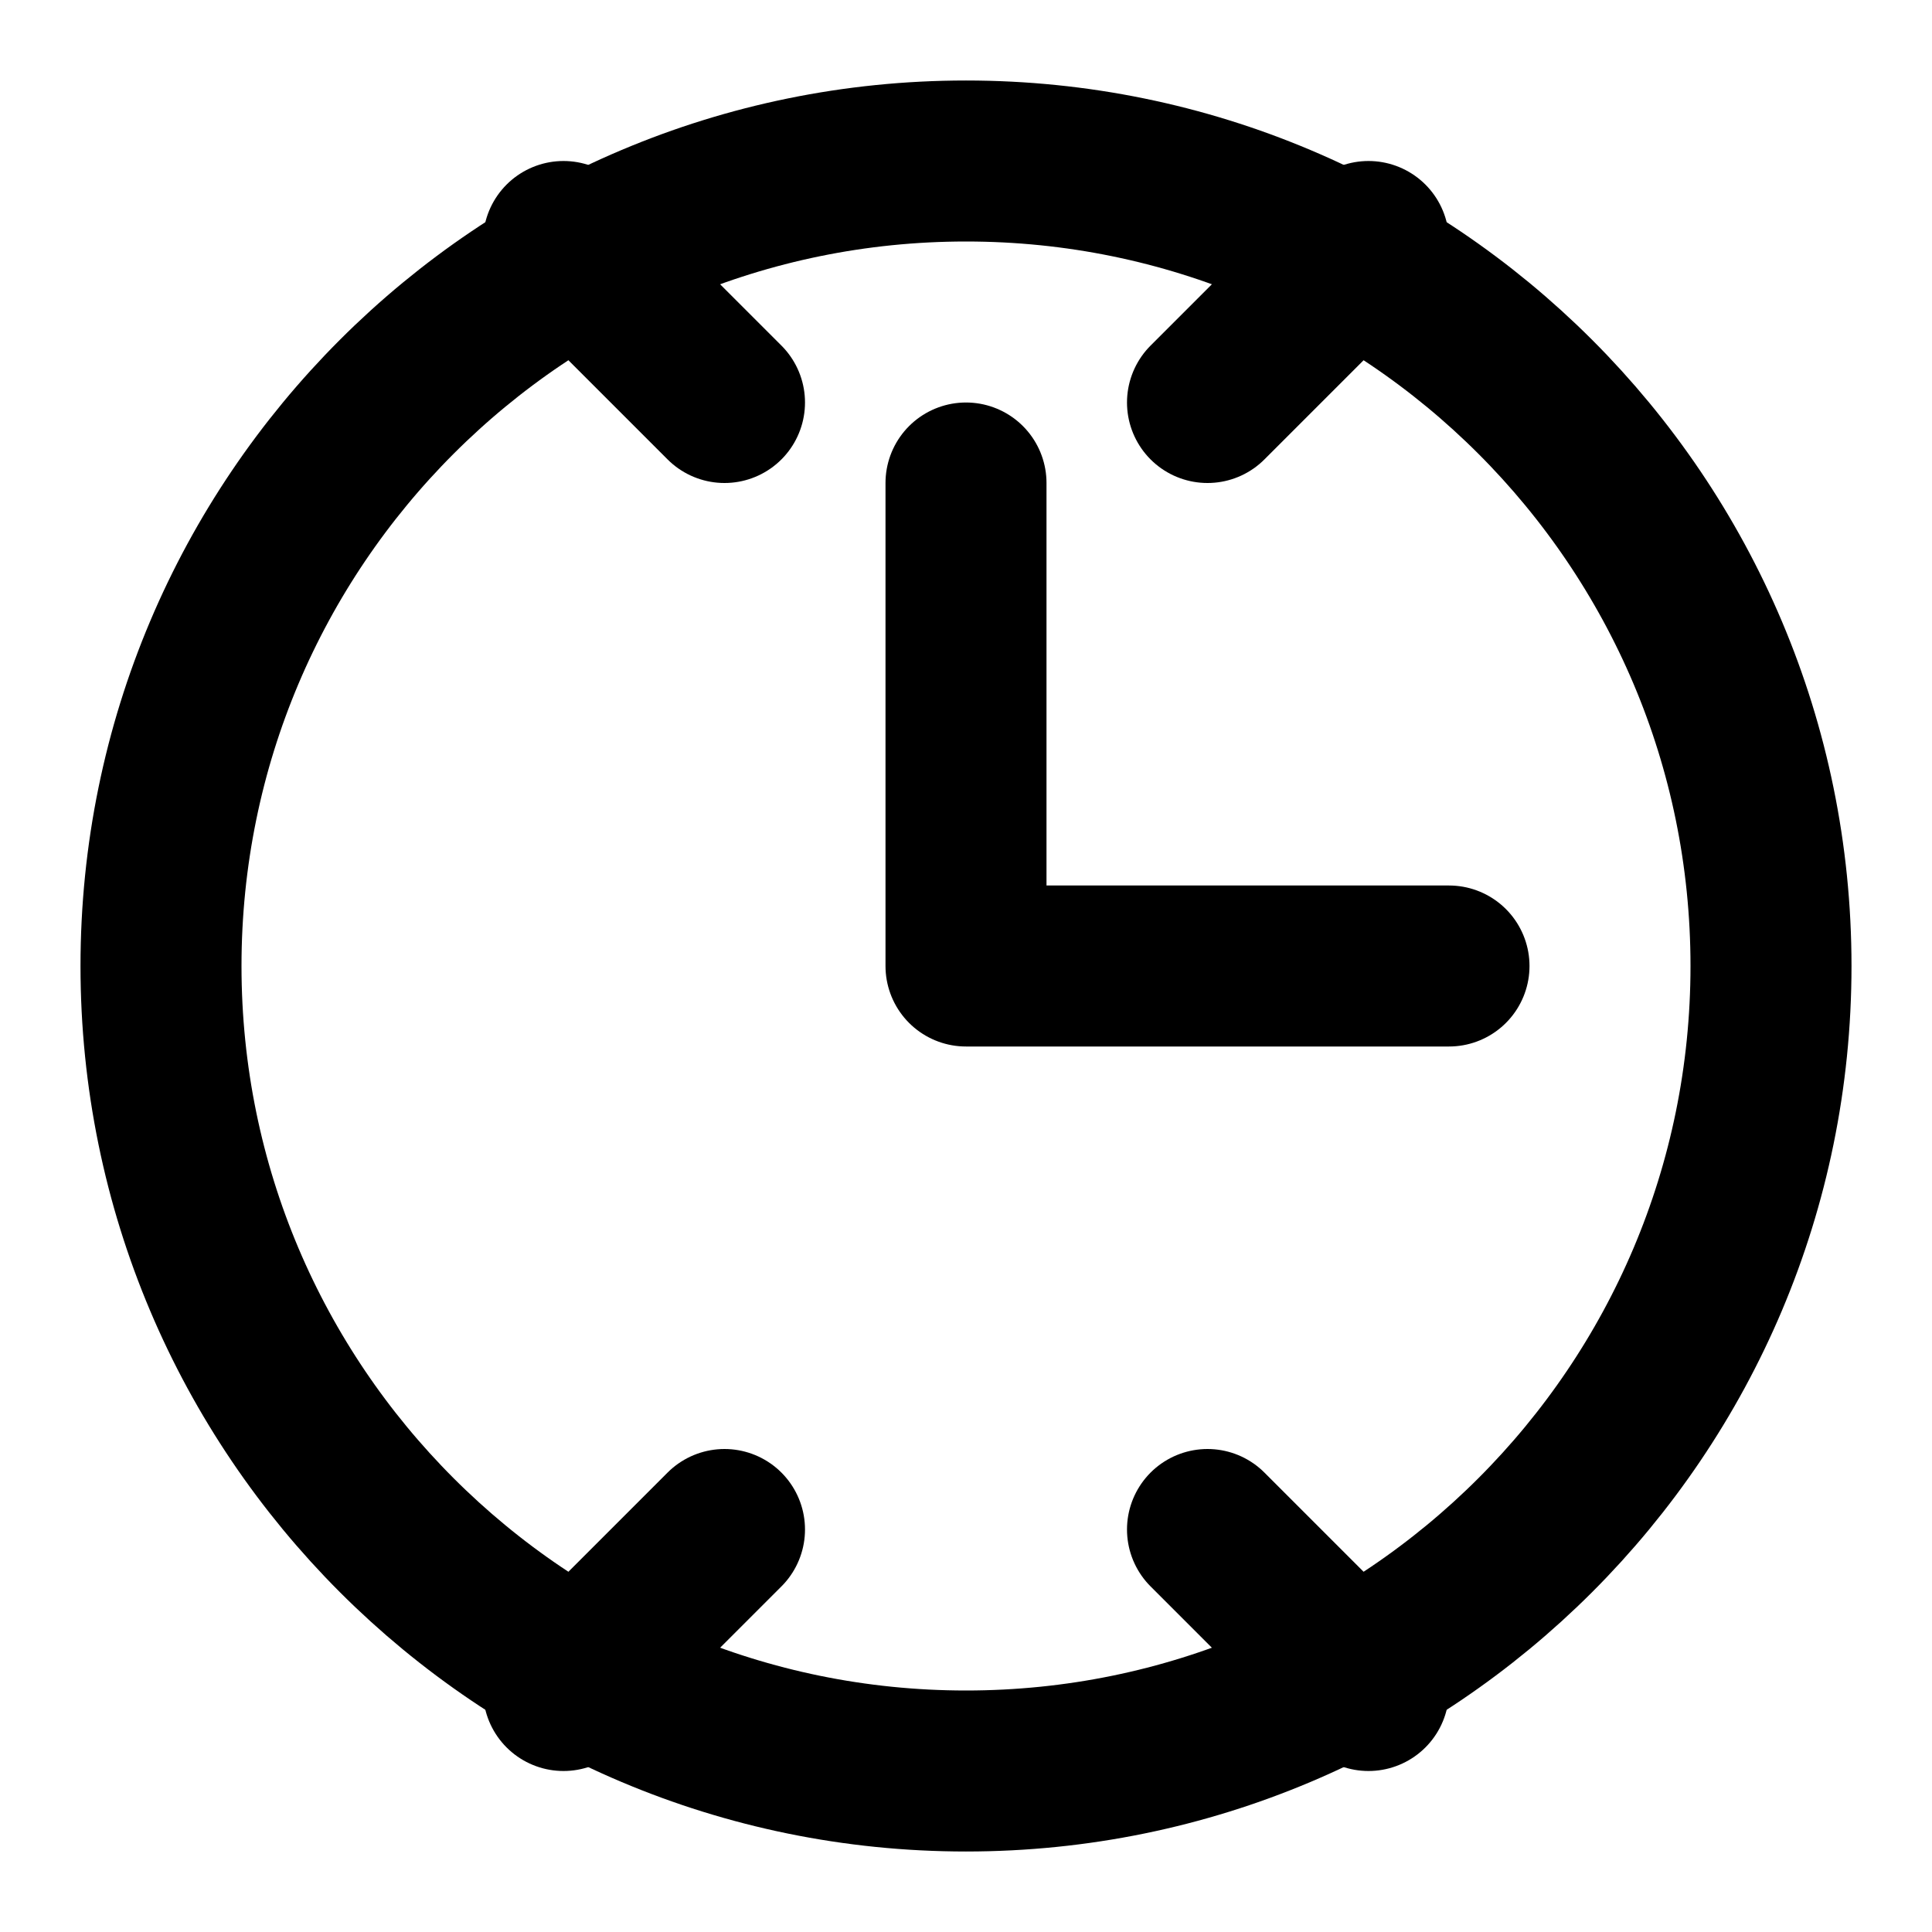
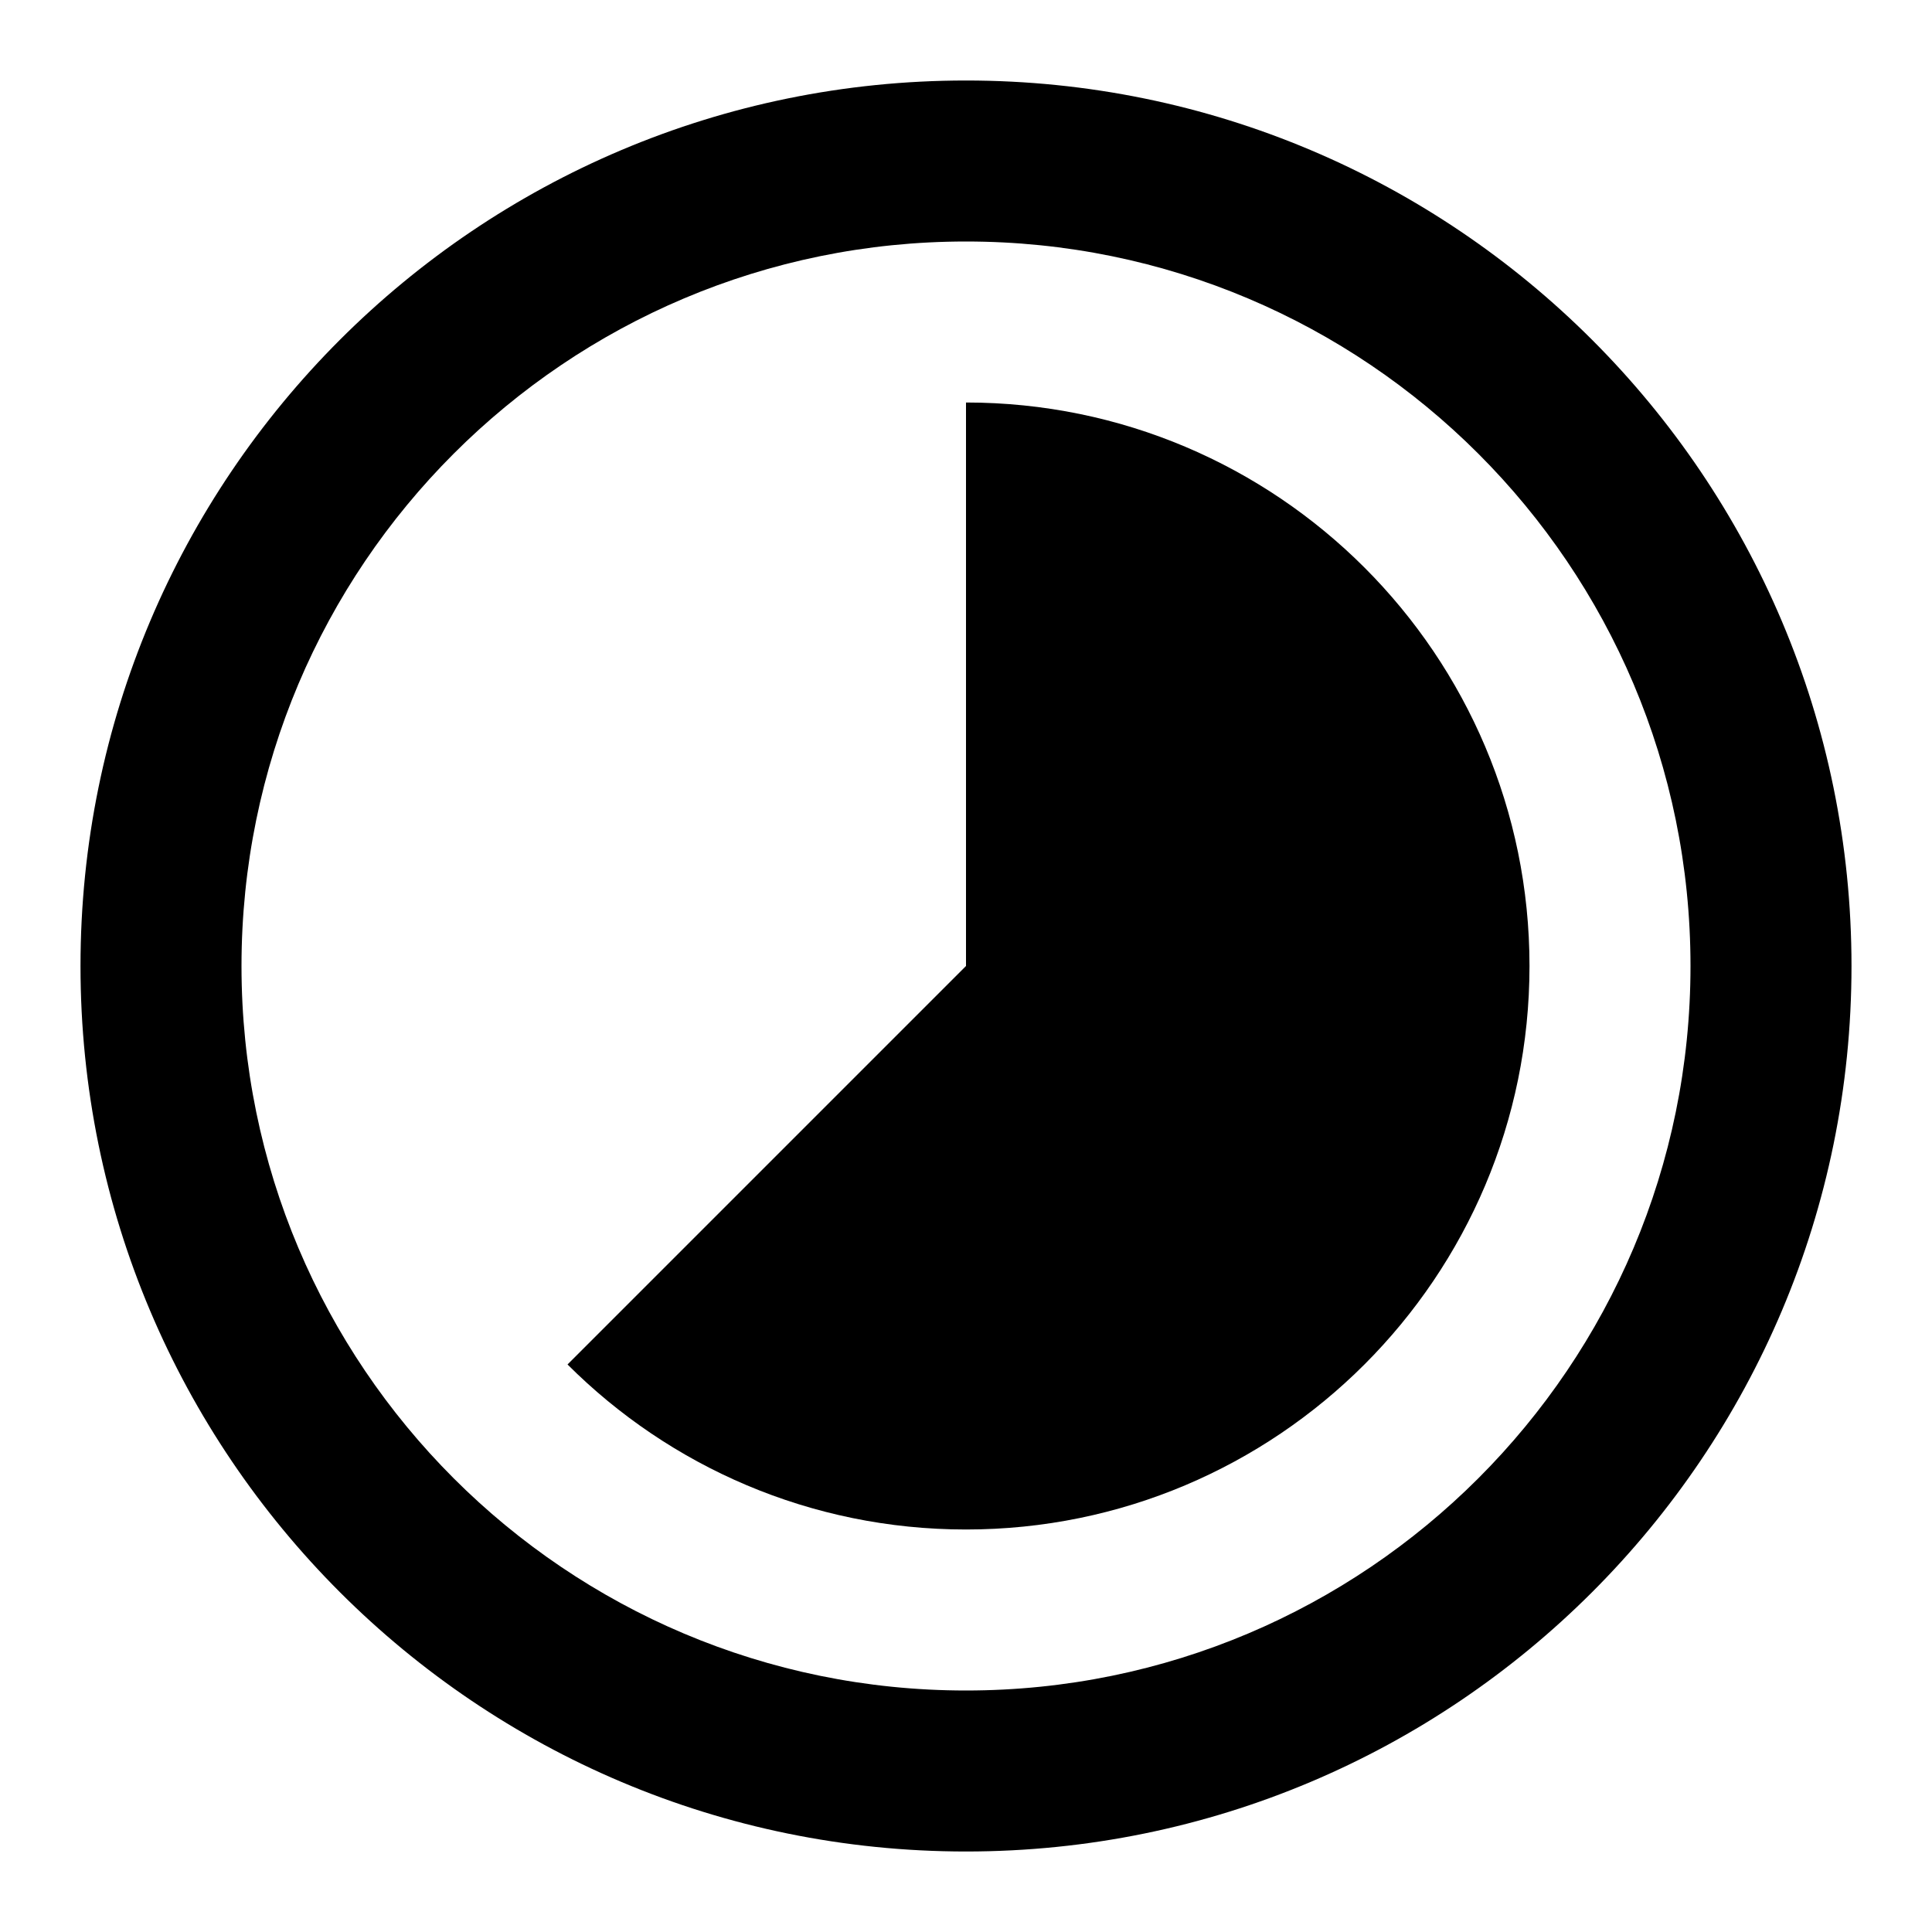
- <svg xmlns="http://www.w3.org/2000/svg" width="800px" height="800px" viewBox="0 0 24 24" fill="none">
-   <circle cx="12" cy="12" r="10" stroke="#000000" stroke-width="2" stroke-linecap="round" stroke-linejoin="round" />
-   <path d="M12 6L12 12L18 12" stroke="#000000" stroke-width="2" stroke-linecap="round" stroke-linejoin="round" />
-   <path d="M7 3L9 5" stroke="#000000" stroke-width="2" stroke-linecap="round" stroke-linejoin="round" />
-   <path d="M17 3L15 5" stroke="#000000" stroke-width="2" stroke-linecap="round" stroke-linejoin="round" />
-   <path d="M7 21L9 19" stroke="#000000" stroke-width="2" stroke-linecap="round" stroke-linejoin="round" />
-   <path d="M17 21L15 19" stroke="#000000" stroke-width="2" stroke-linecap="round" stroke-linejoin="round" />
+ <svg xmlns="http://www.w3.org/2000/svg" width="24" height="24" viewBox="0 0 24 24" fill="none">
+   <path d="M12 19C10.067 19 8.317 18.216 7.05 16.95L12 12L12 5C15.866 5 19 8.134 19 12C19 15.866 15.866 19 12 19Z" fill="#000000" />
+   <path fill-rule="evenodd" clip-rule="evenodd" d="M23 12C23 18.075 18.075 23 12 23C5.925 23 1 18.075 1 12C1 5.925 5.925 1 12 1C18.075 1 23 5.925 23 12ZM21 12C21 16.971 16.971 21 12 21C7.029 21 3 16.971 3 12C3 7.029 7.029 3 12 3C16.971 3 21 7.029 21 12Z" fill="#000000" />
</svg>
